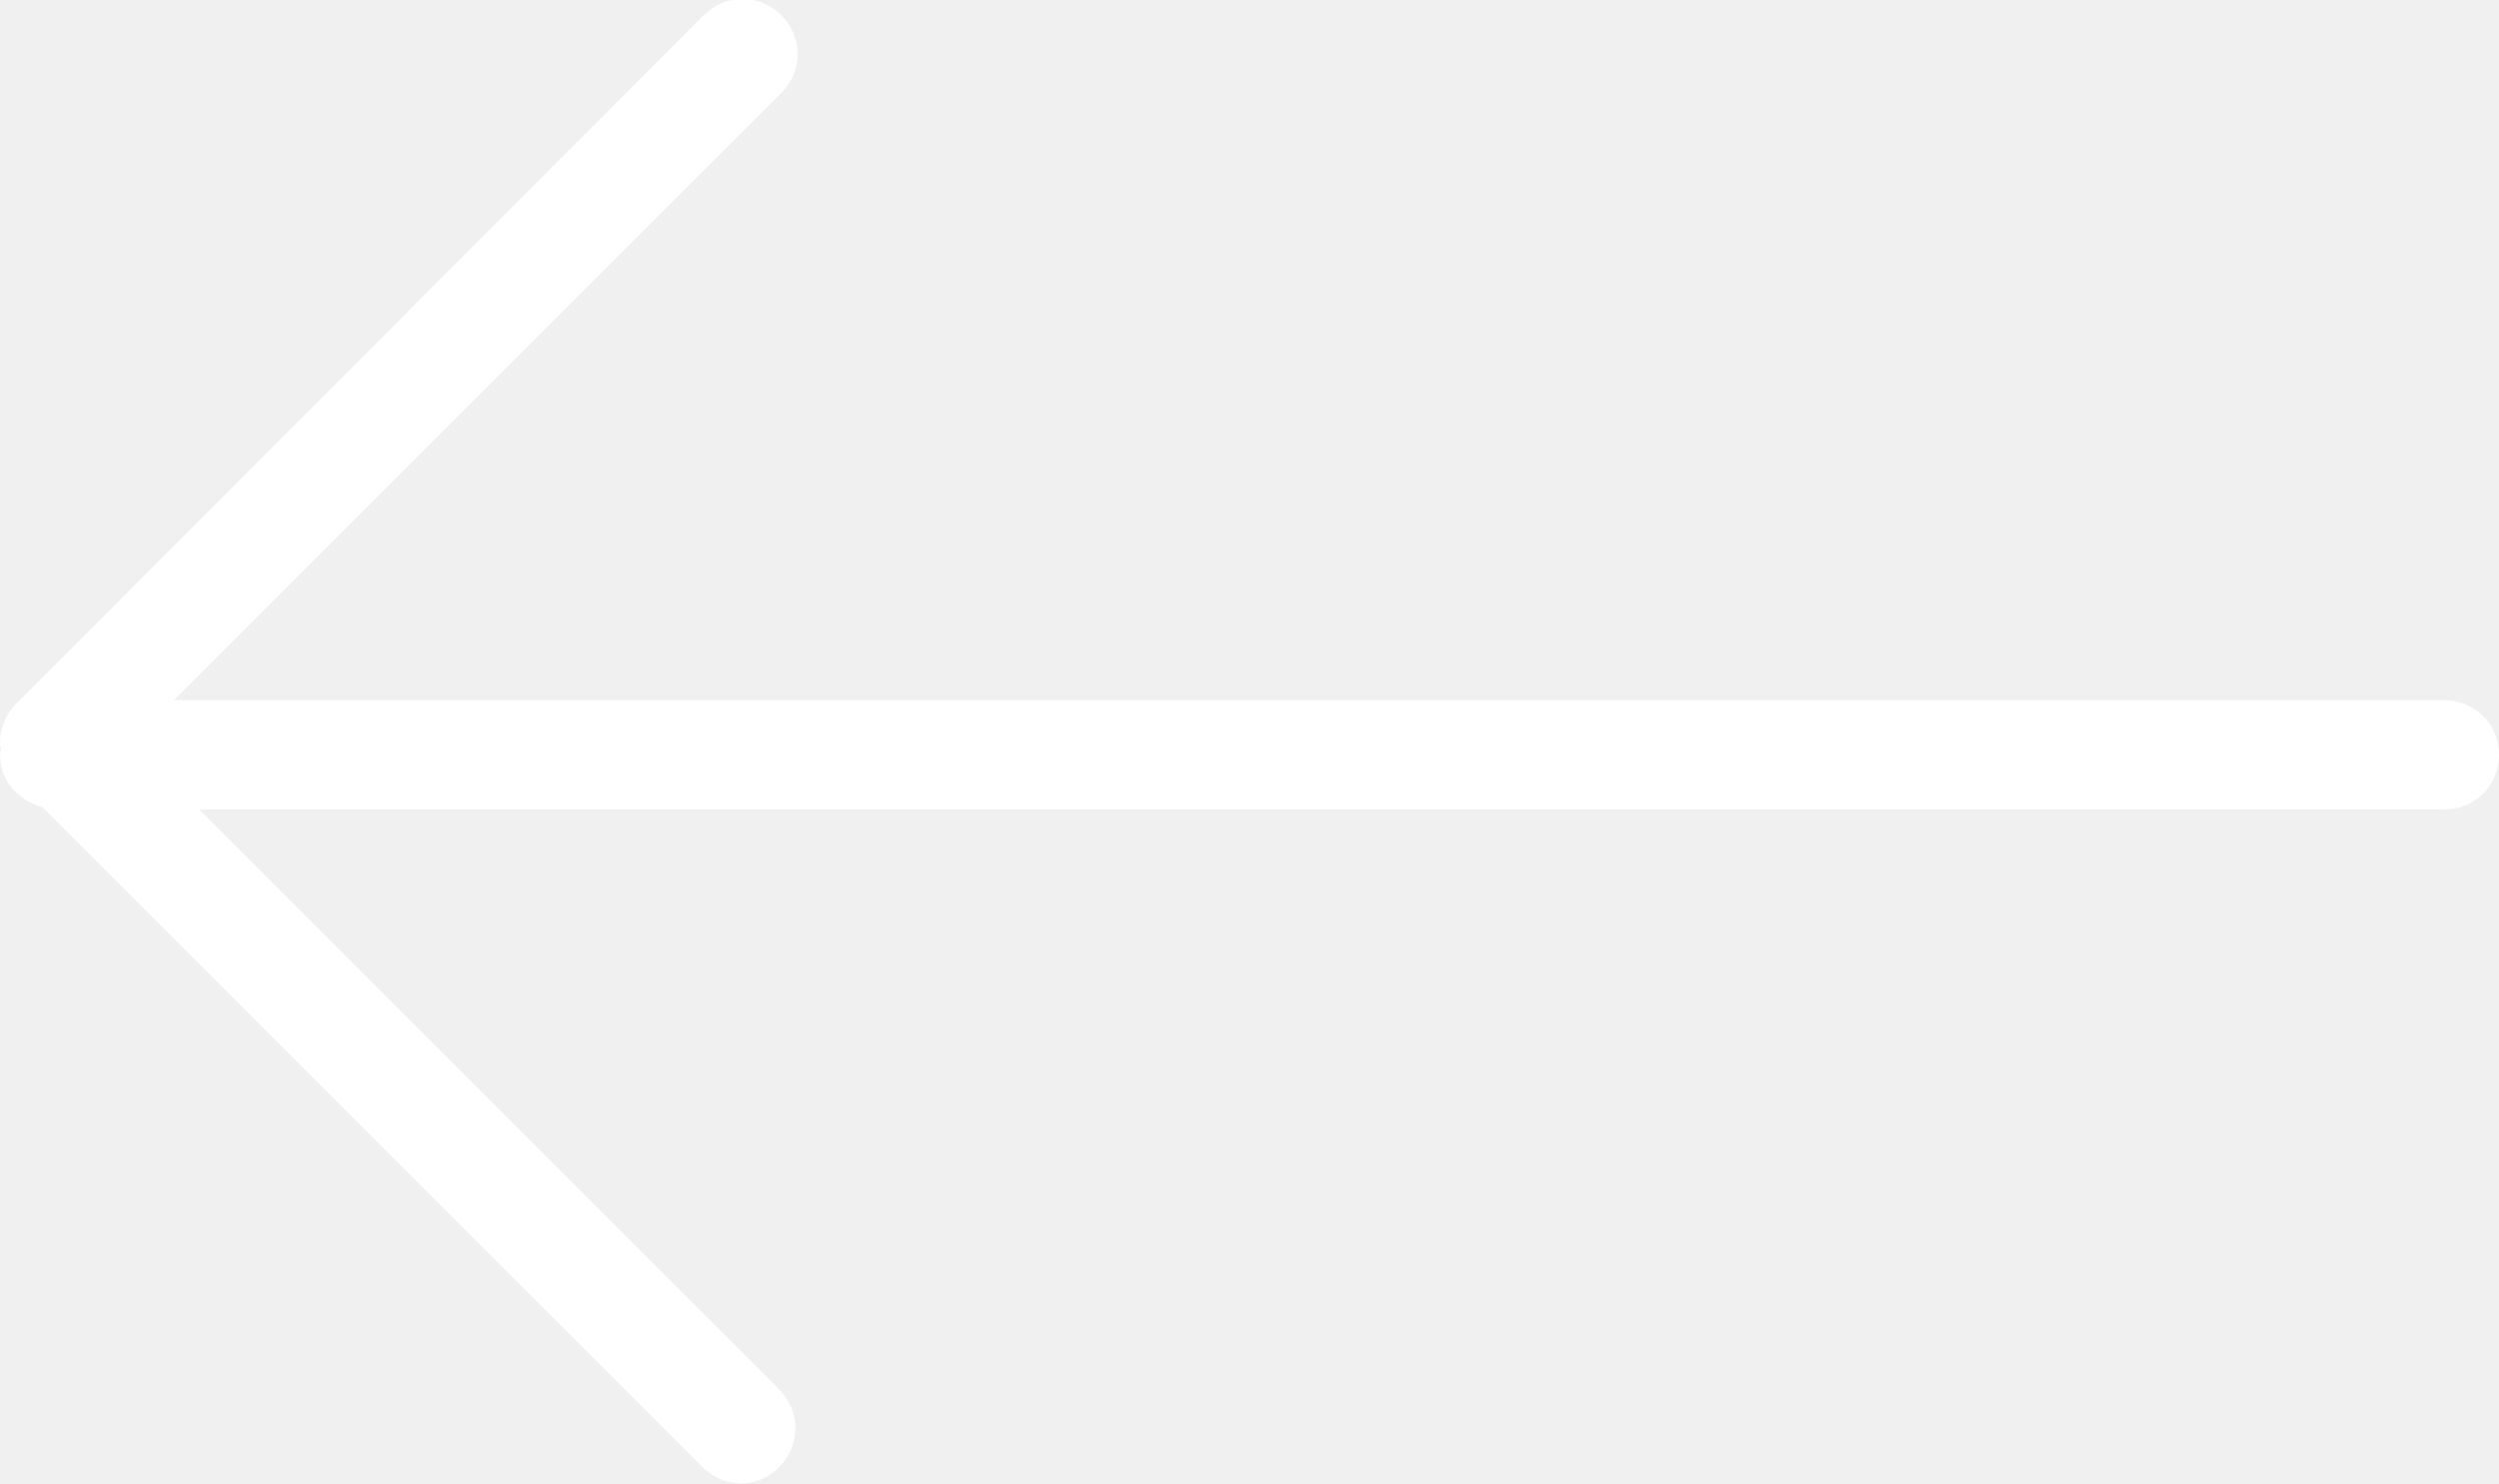
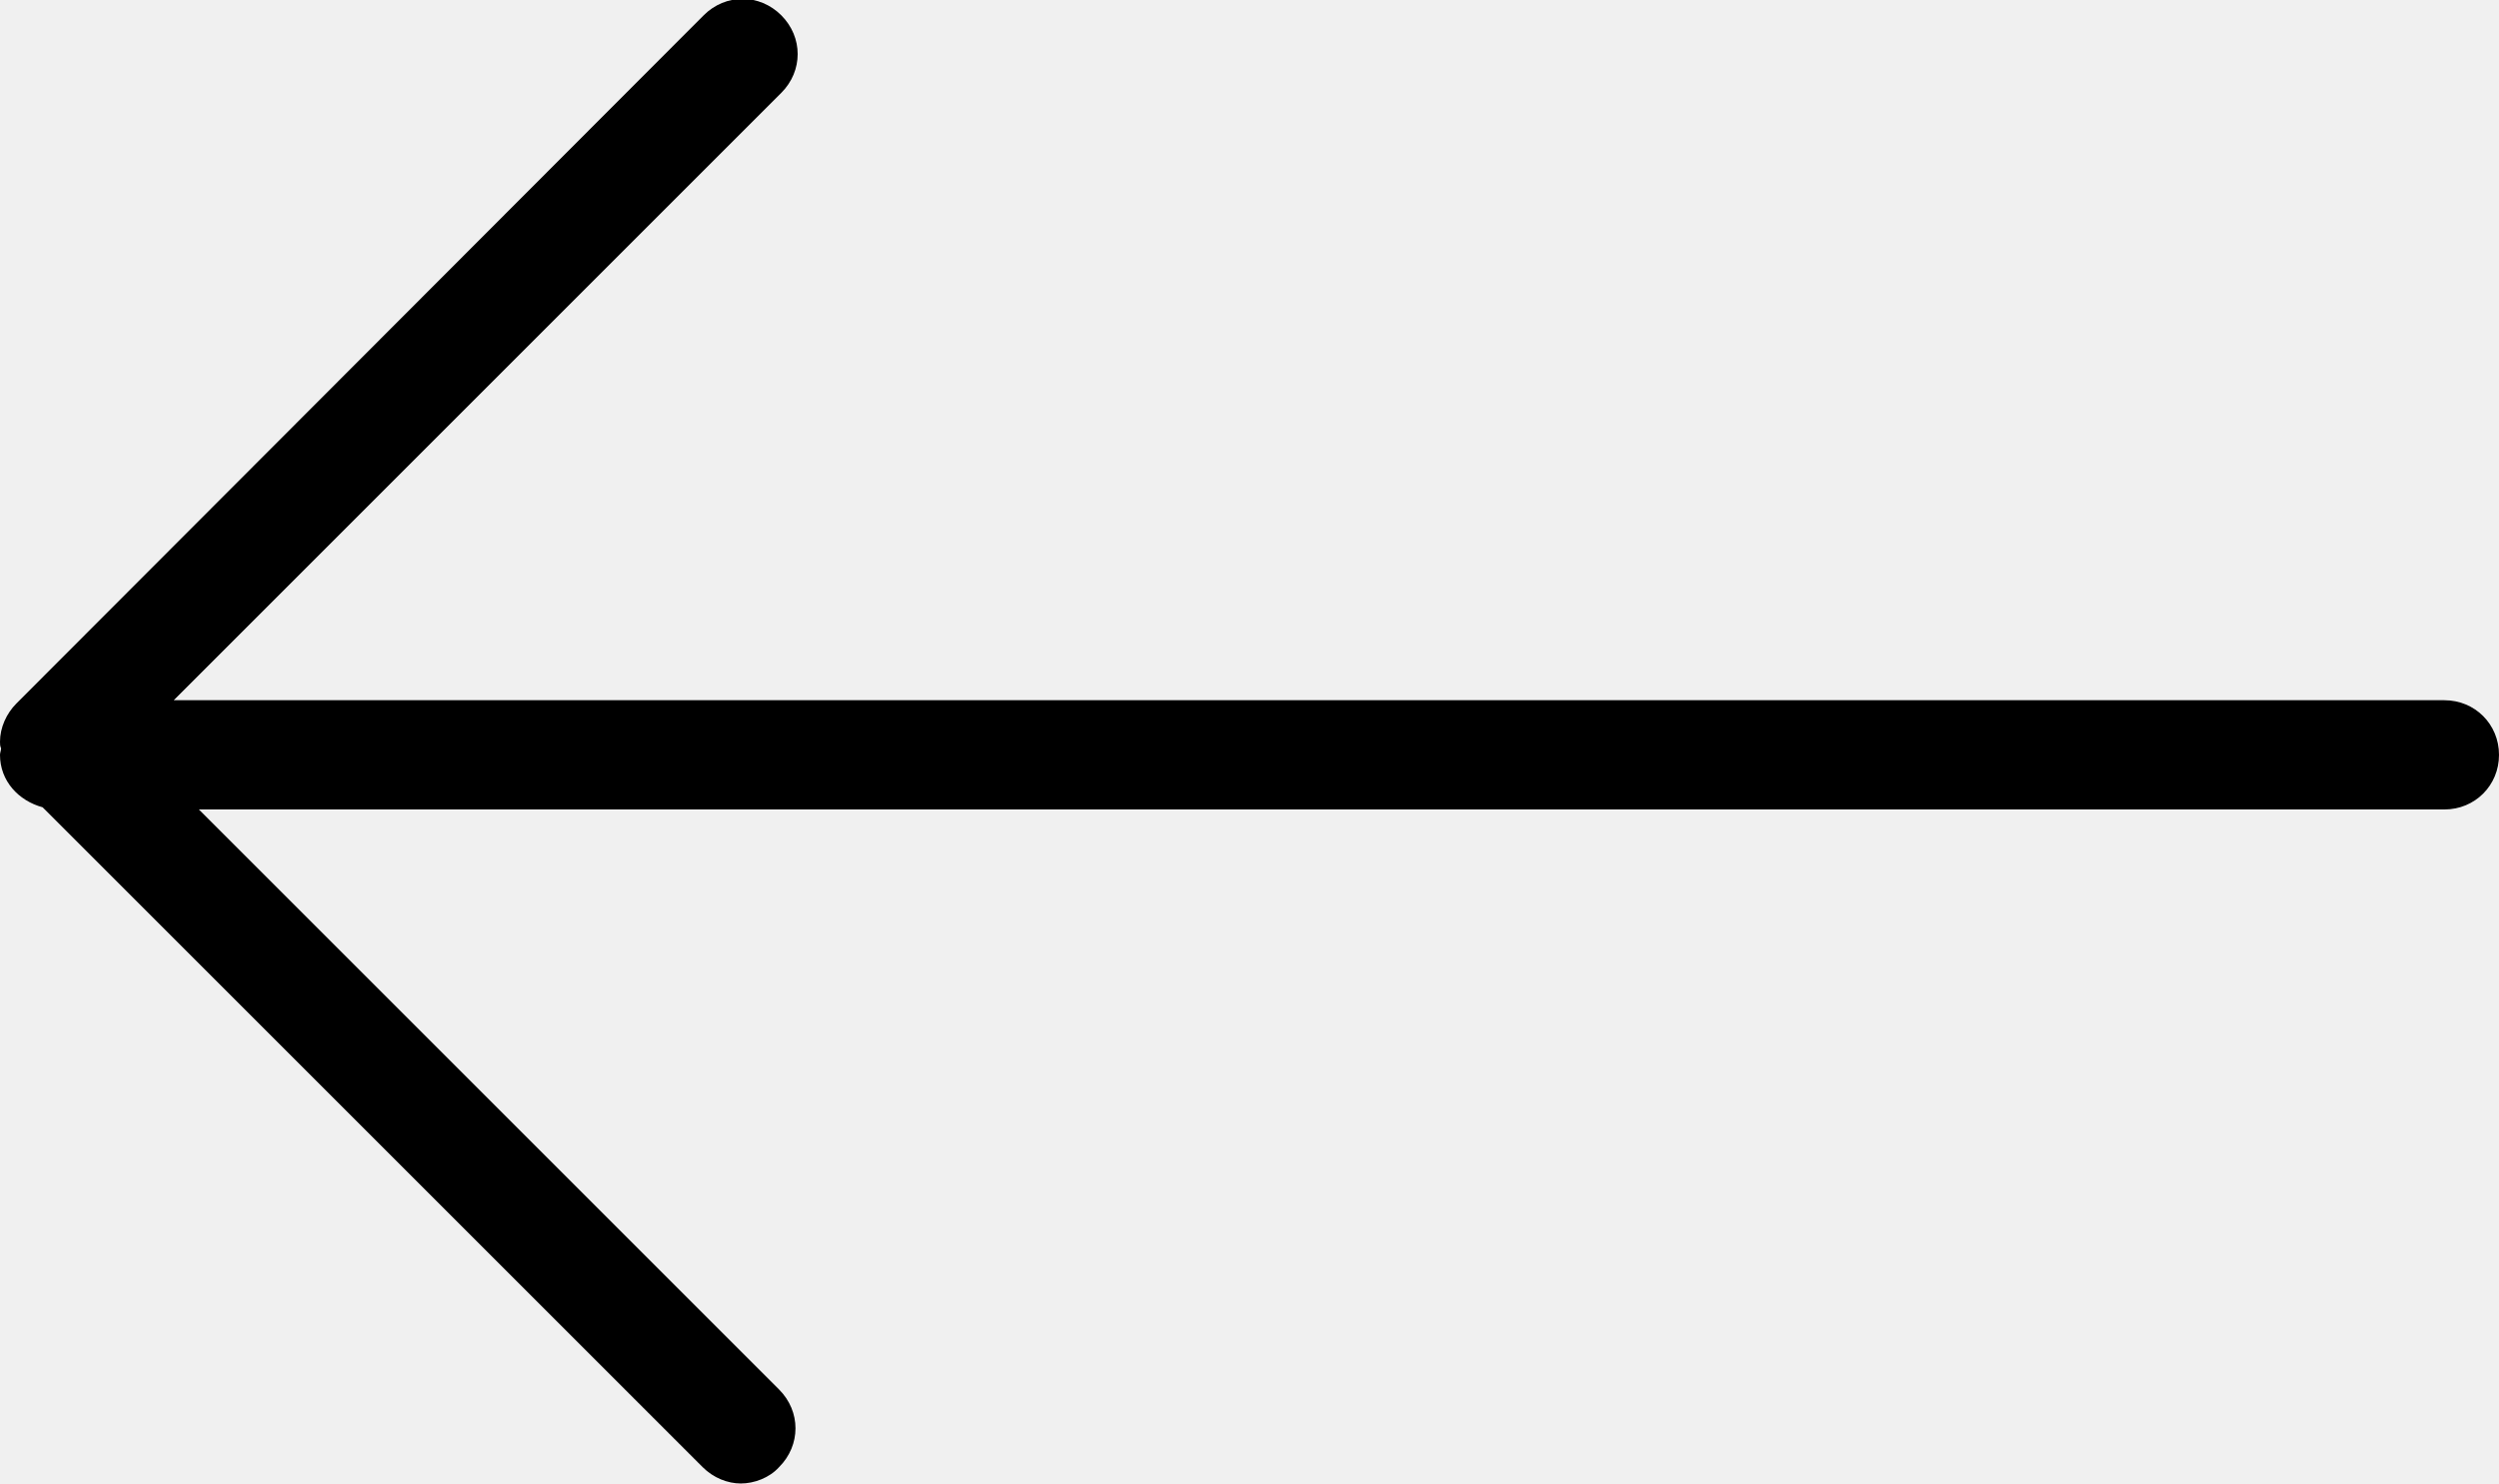
- <svg xmlns="http://www.w3.org/2000/svg" id="_레이어_2" data-name="레이어_2" viewBox="0 0 22.87 13.58">
-   <defs>
-     <style>
-       .cls-1 {
-         fill: #fff;
-       }
-     </style>
-   </defs>
-   <g id="_레이어_1-2" data-name="레이어_1">
-     <path class="cls-1" d="M22.37,6.41H1.59L7.15.85c.2-.2.2-.51,0-.71s-.51-.2-.71,0L.15,6.44c-.09.09-.15.22-.15.35,0,.02,0,.04.01.06,0,.02-.01.04-.01.06,0,.24.17.42.39.48l6.04,6.04c.1.1.23.15.35.15s.26-.05.35-.15c.2-.2.2-.51,0-.71L1.82,7.41h20.55c.28,0,.5-.22.5-.5s-.22-.5-.5-.5Z" />
-   </g>
+ <svg xmlns="http://www.w3.org/2000/svg" viewBox="0 0 22.87 13.58">
+   <path d="M22.37,6.41H1.59L7.15.85c.2-.2.2-.51,0-.71s-.51-.2-.71,0L.15,6.44c-.09.09-.15.22-.15.35,0,.02,0,.04.01.06,0,.02-.01.04-.01.06,0,.24.17.42.39.48l6.04,6.04c.1.1.23.15.35.15s.26-.05.35-.15c.2-.2.2-.51,0-.71L1.82,7.41h20.55c.28,0,.5-.22.5-.5s-.22-.5-.5-.5Z" />
</svg>
